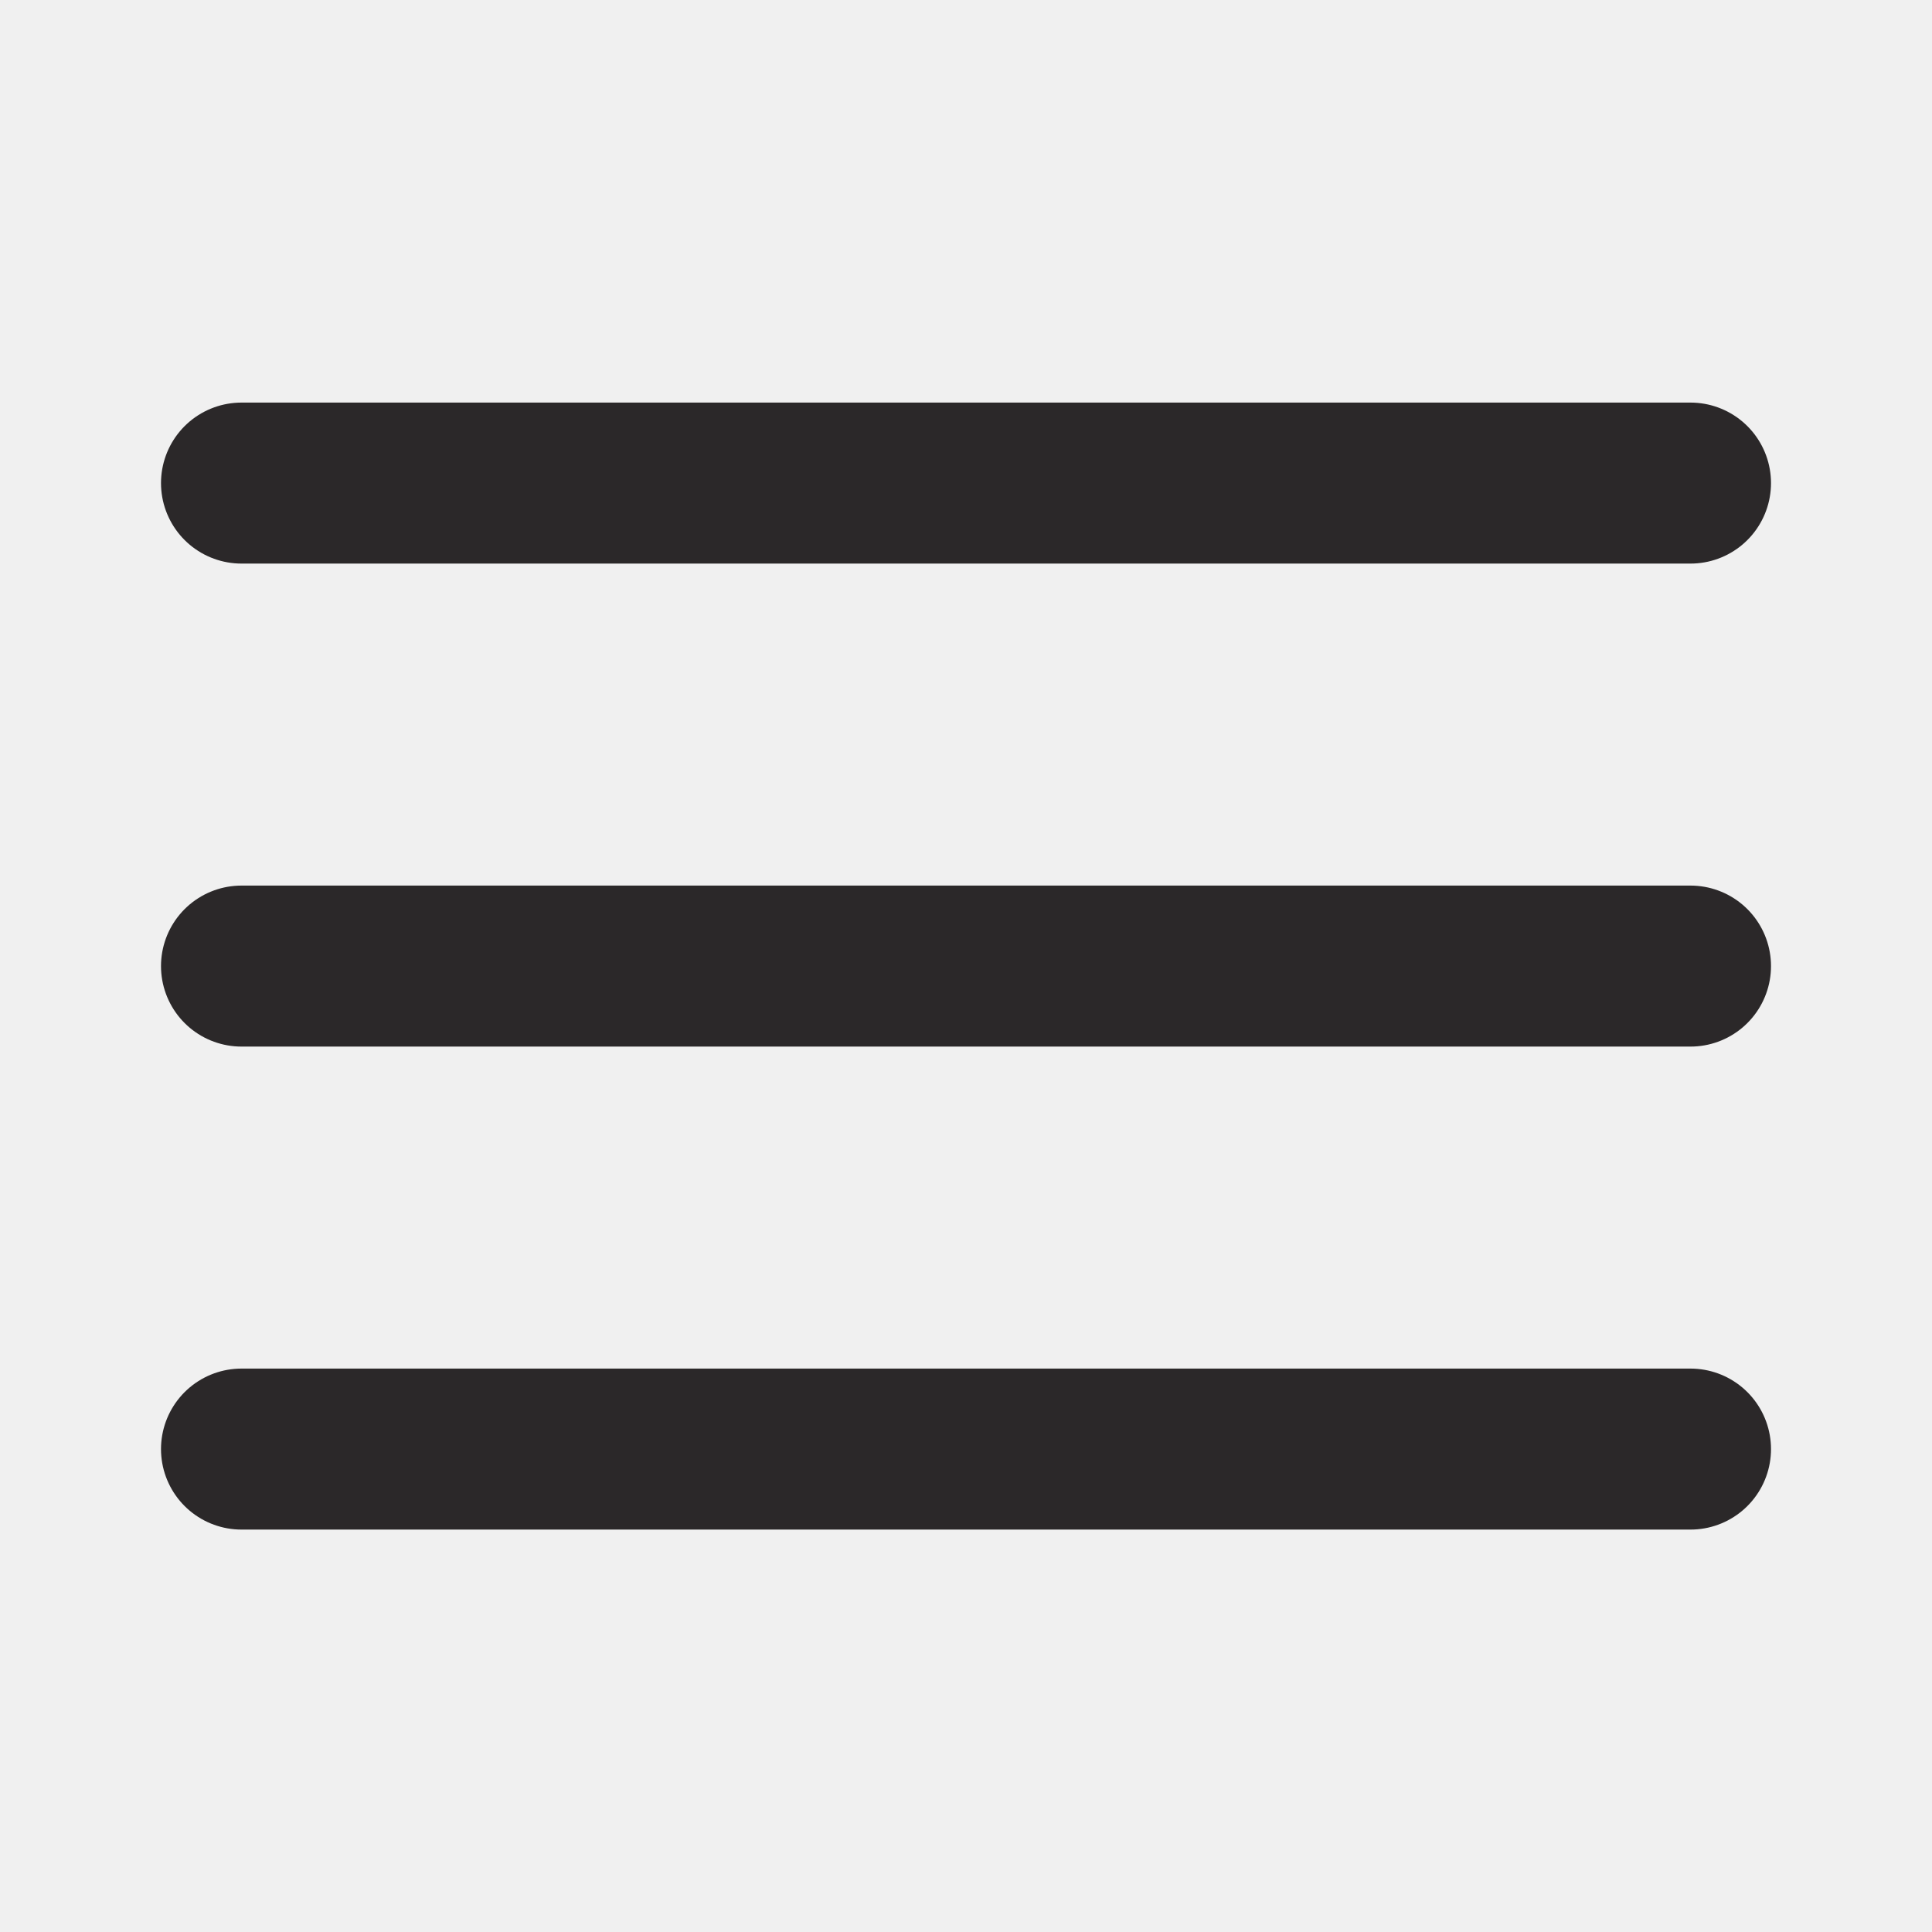
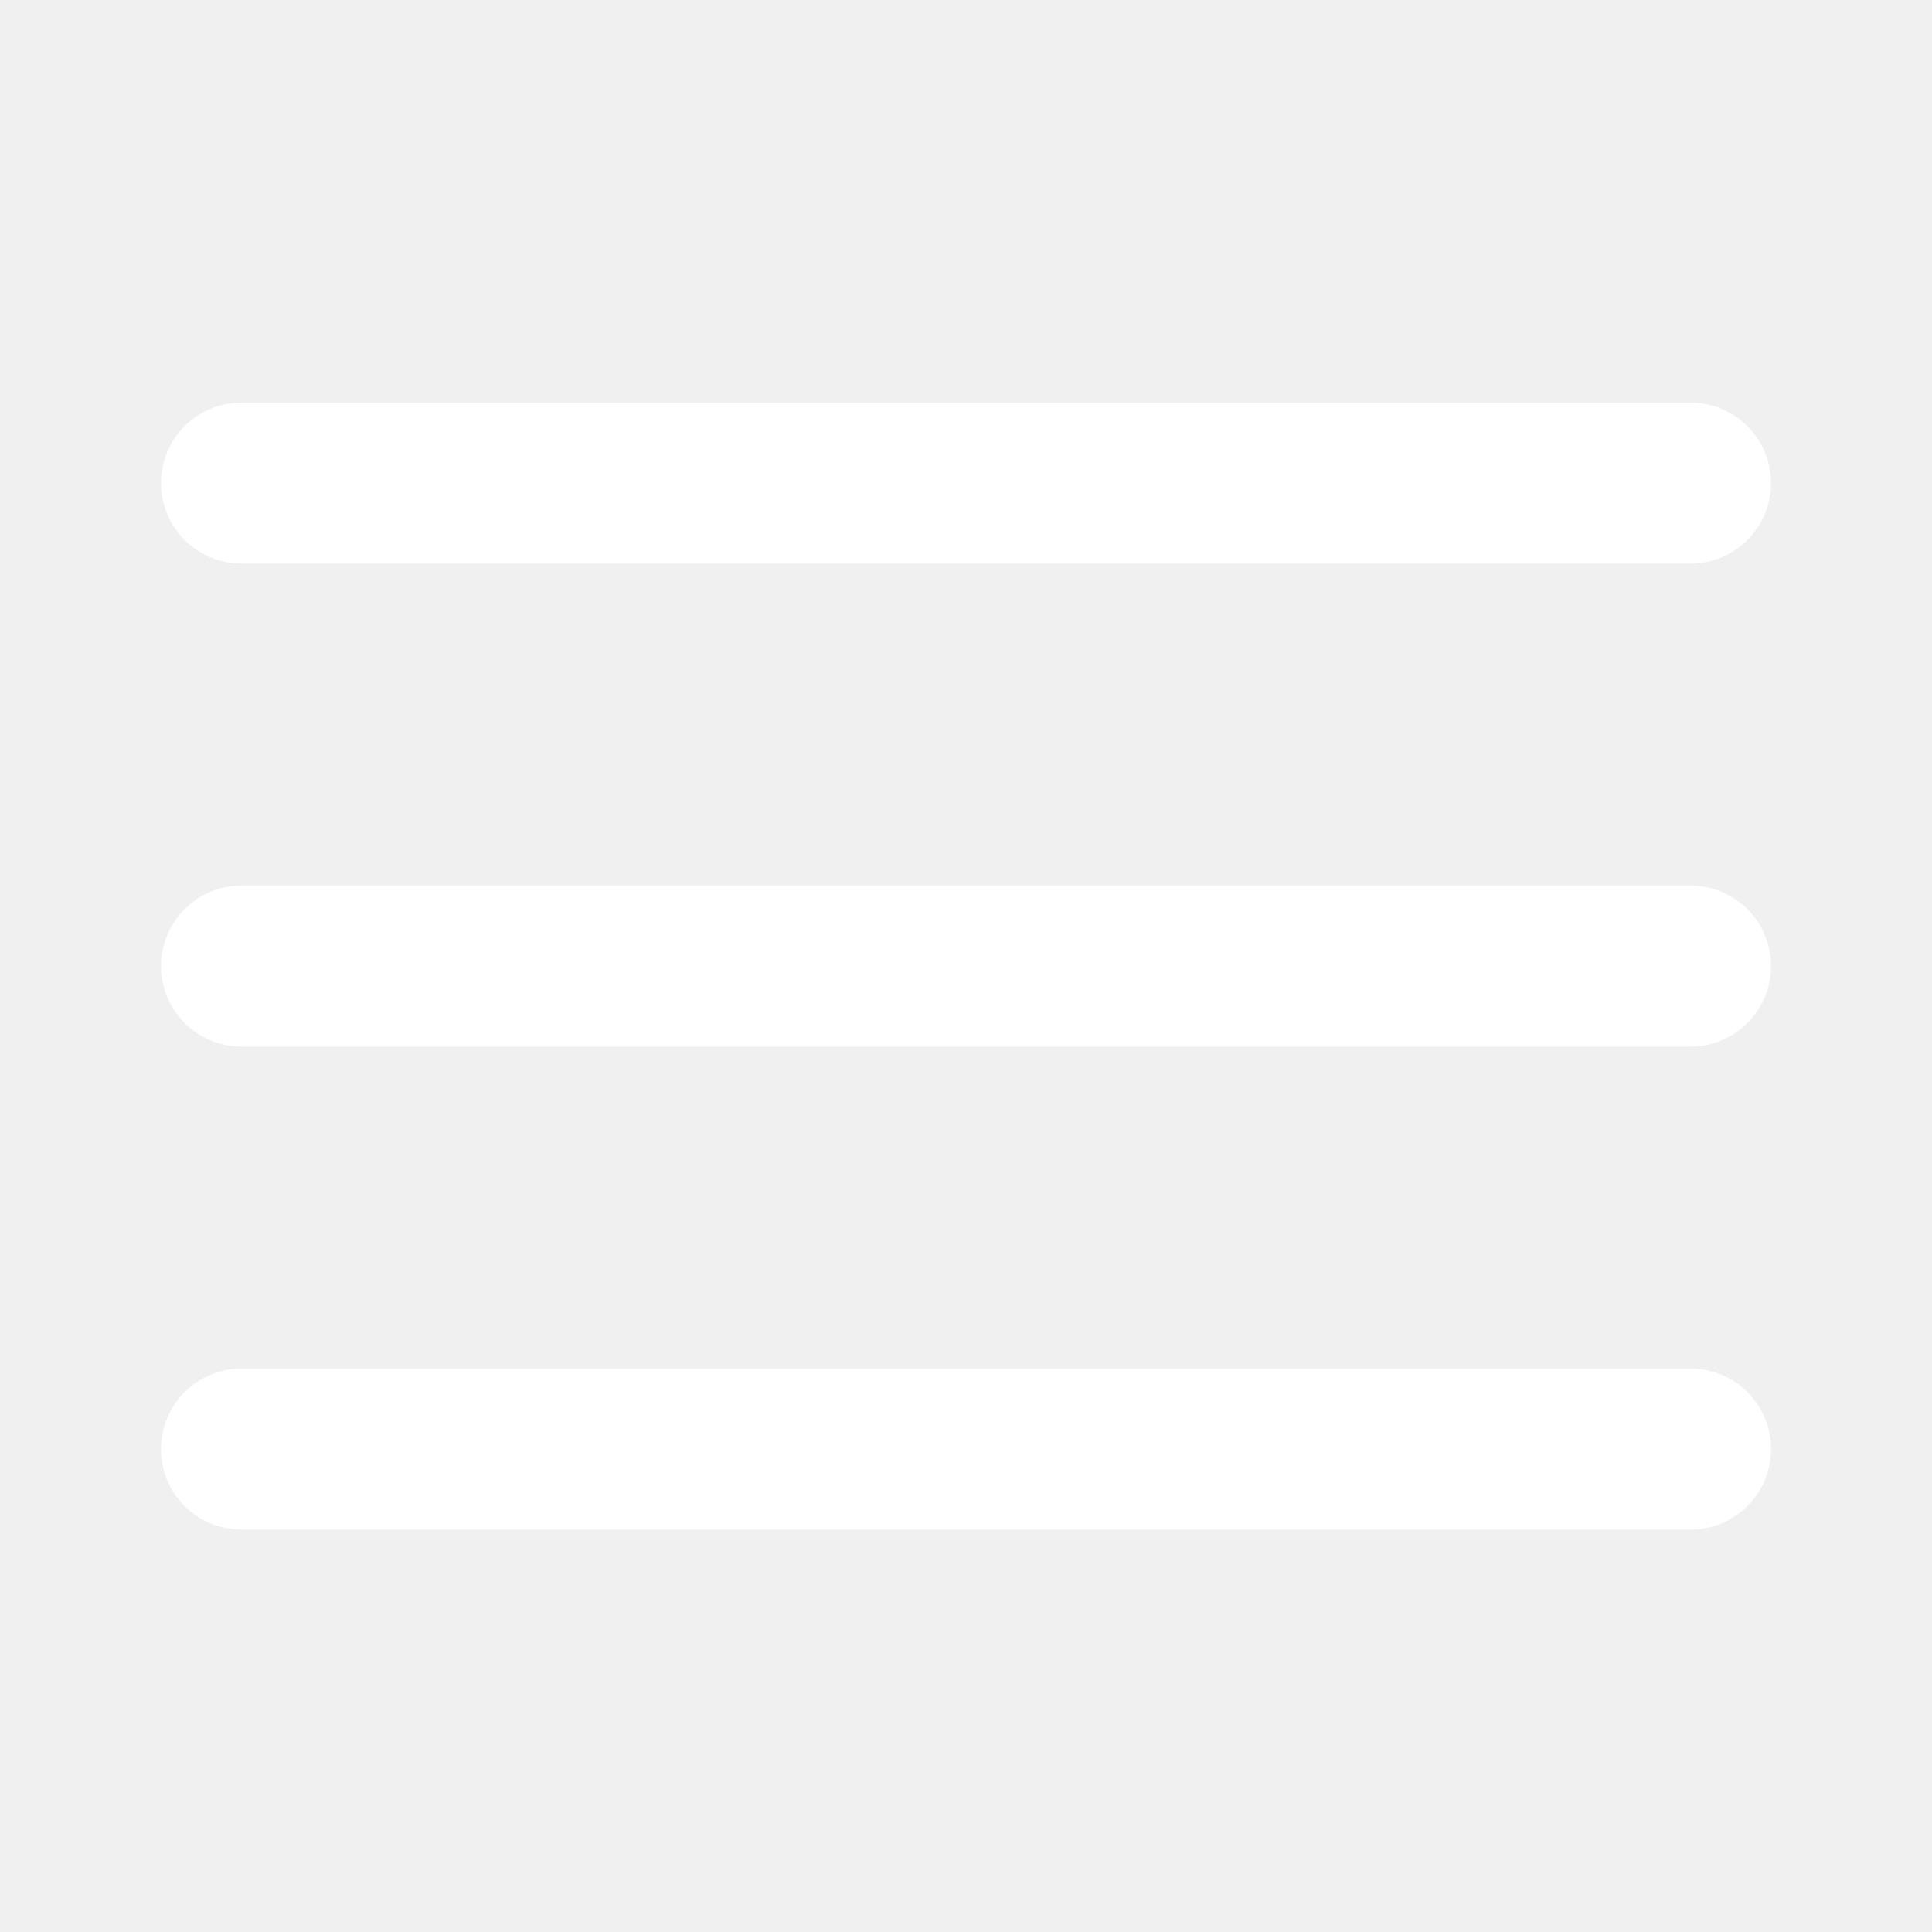
<svg xmlns="http://www.w3.org/2000/svg" width="800px" height="800px" viewBox="0 0 24 24" fill="none">
  <g clip-path="url(#clip0_429_11066)">
-     <path d="M3 6.001H21M3 12.001H21M3 18.001H21" stroke="#2B2829" stroke-width="2" stroke-linecap="round" stroke-linejoin="round" />
+     <path d="M3 6.001H21M3 12.001H21M3 18.001H21" stroke="#ffffff" stroke-width="2" stroke-linecap="round" stroke-linejoin="round" />
  </g>
  <defs>
    <clipPath id="clip0_429_11066">
      <rect width="24" height="24" fill="white" transform="translate(0 0.000915527)" />
    </clipPath>
  </defs>
</svg>
